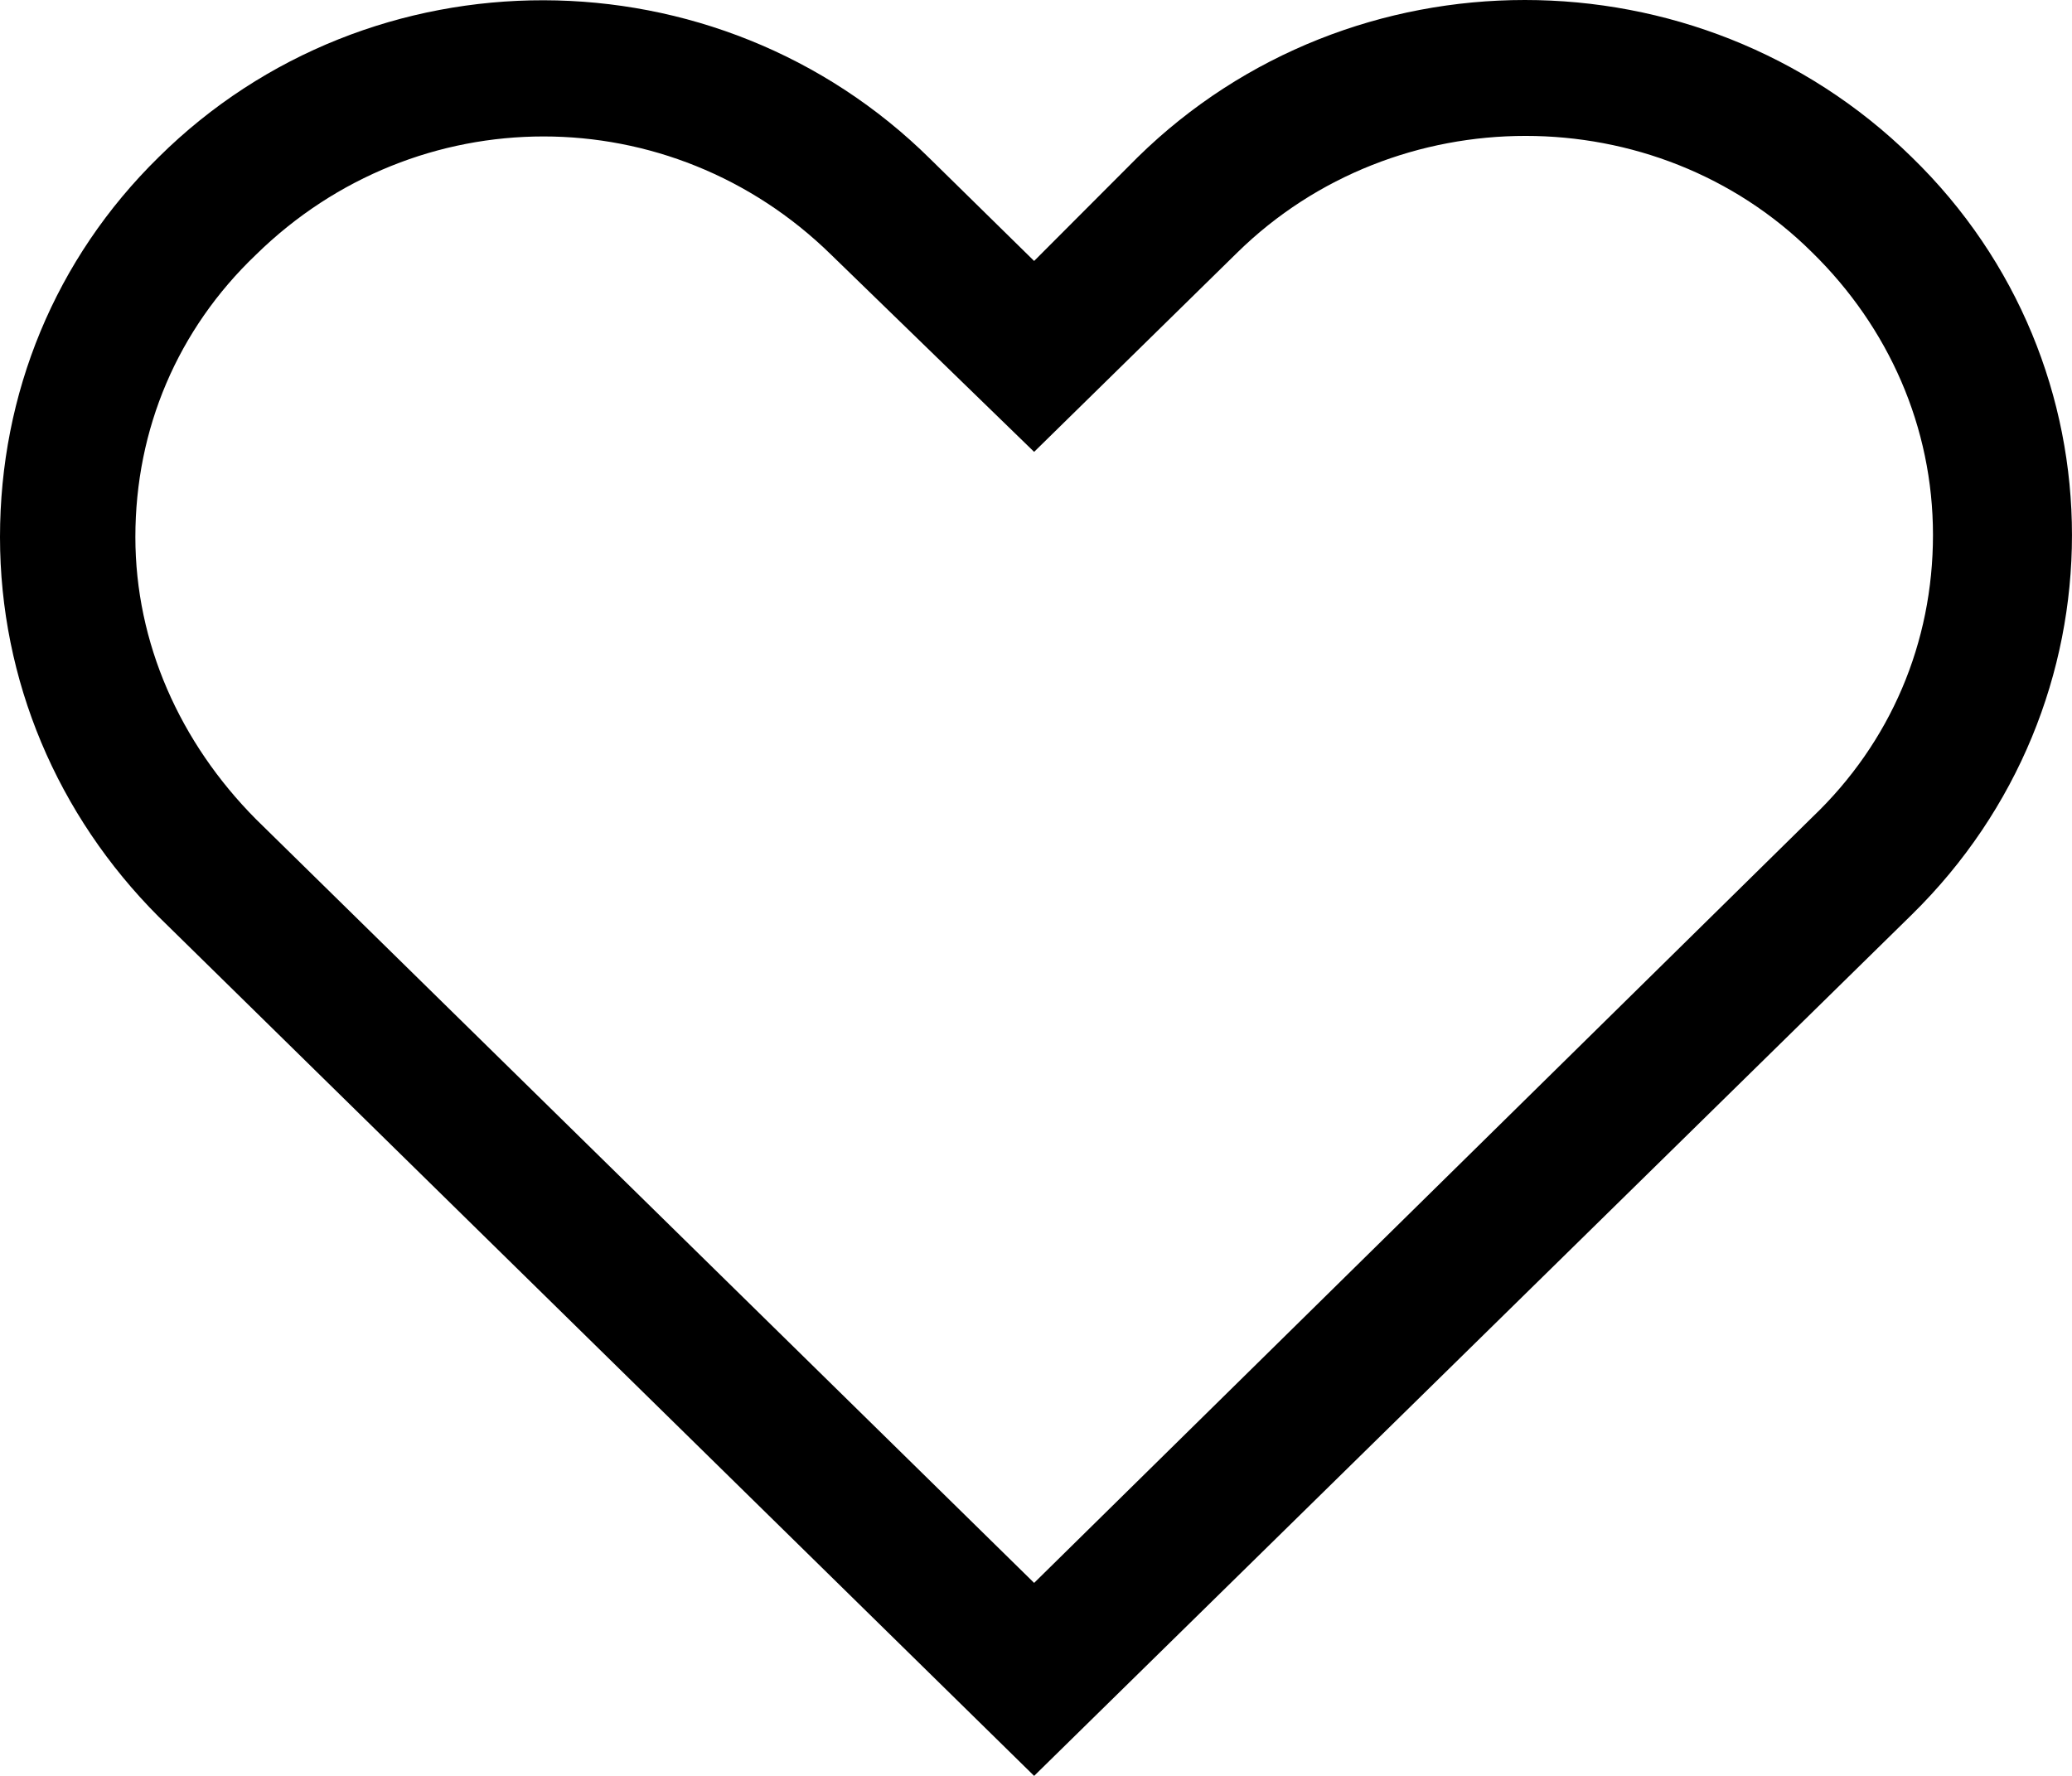
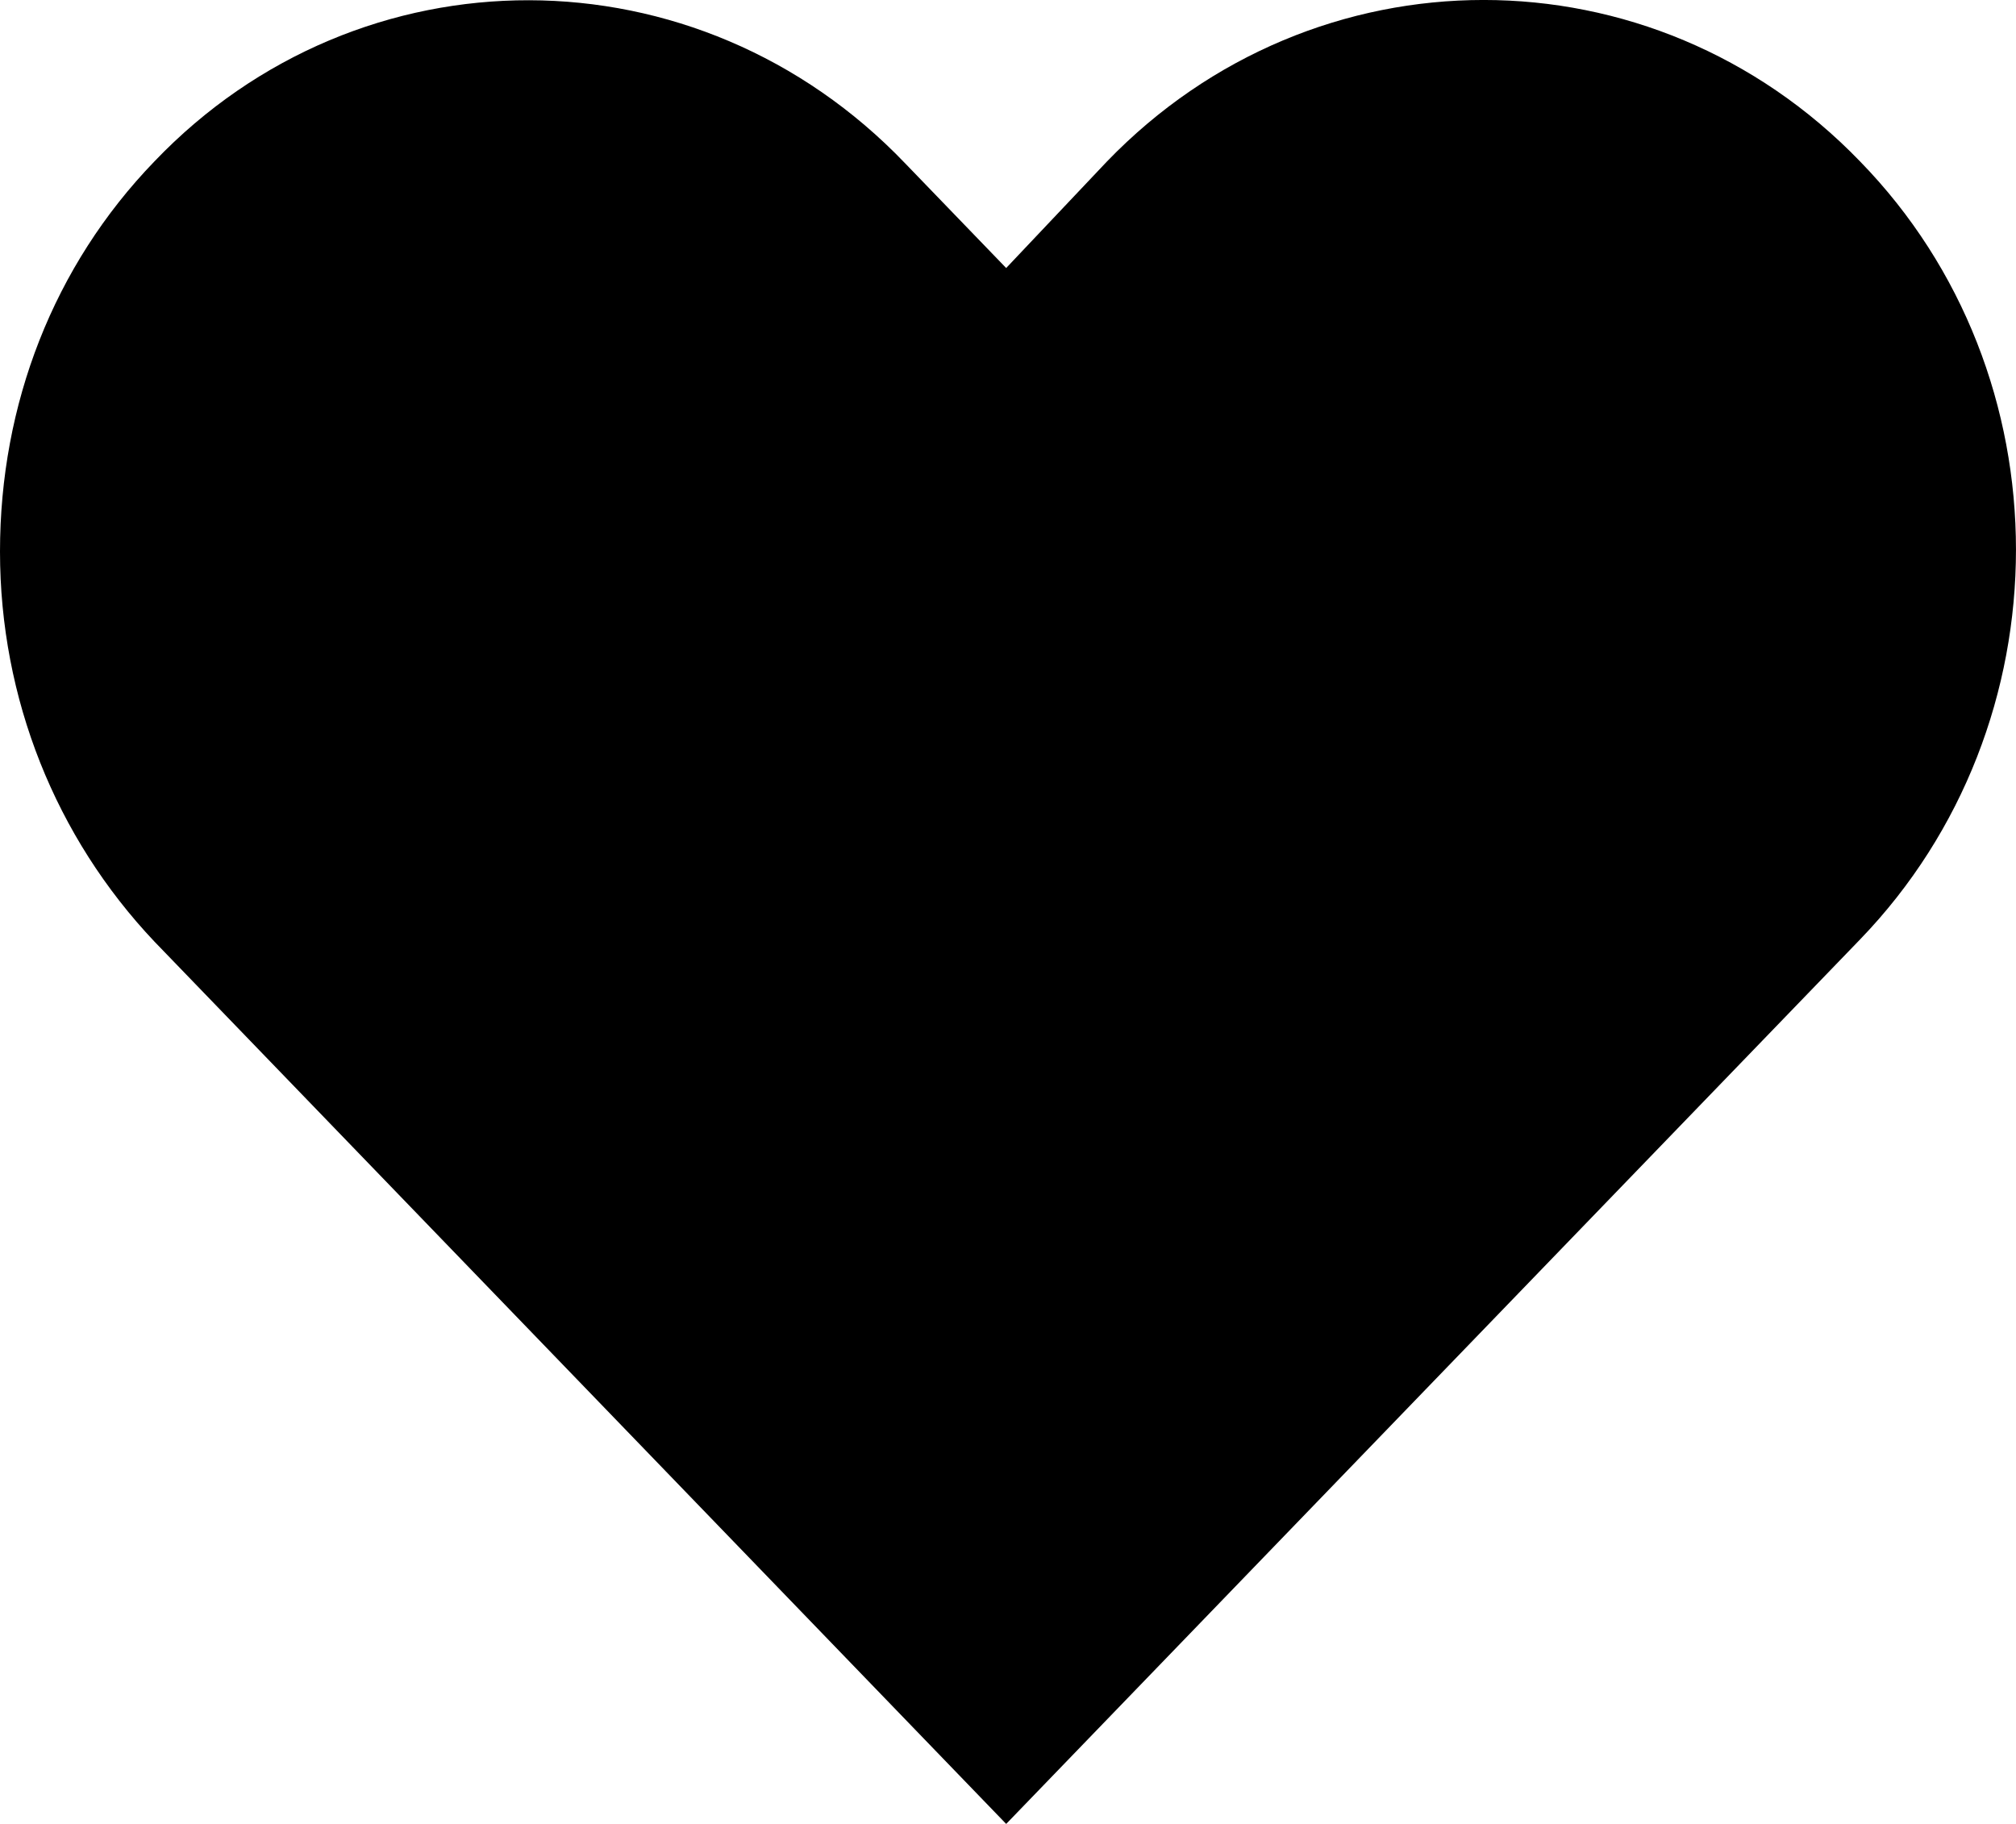
- <svg xmlns="http://www.w3.org/2000/svg" width="21" height="18" viewBox="0 0 21 18" fill="none">
-   <path d="M19.376 9.271C21.541 7.146 21.541 3.697 19.376 1.593C17.212 -0.531 13.696 -0.531 11.531 1.593L10.481 2.645L9.431 1.614C7.266 -0.531 3.751 -0.531 1.608 1.593C0.557 2.624 0 3.991 0 5.443C0 6.894 0.579 8.261 1.608 9.292L10.481 18L19.376 9.271ZM1.372 5.443C1.372 4.349 1.8 3.339 2.594 2.582C3.408 1.783 4.458 1.383 5.509 1.383C6.559 1.383 7.609 1.783 8.424 2.582L10.481 4.58L12.539 2.561C14.146 0.983 16.783 0.983 18.369 2.561C19.141 3.318 19.591 4.328 19.591 5.422C19.591 6.515 19.162 7.525 18.369 8.282L10.481 16.044L2.594 8.303C1.822 7.525 1.372 6.515 1.372 5.443Z" fill="black" />
+ <svg xmlns="http://www.w3.org/2000/svg" width="21" height="19" viewBox="0 0 21 19" fill="none">
+   <path fill-rule="evenodd" clip-rule="evenodd" d="M19.376 1.682C21.541 3.902 21.541 7.543 19.376 9.786L10.481 19L1.608 9.808C0.579 8.72 0 7.277 0 5.745C0 4.213 0.557 2.77 1.608 1.682C3.751 -0.561 7.266 -0.561 9.431 1.704L10.481 2.792L11.531 1.682C13.696 -0.561 17.212 -0.561 19.376 1.682Z" fill="black" />
</svg>
